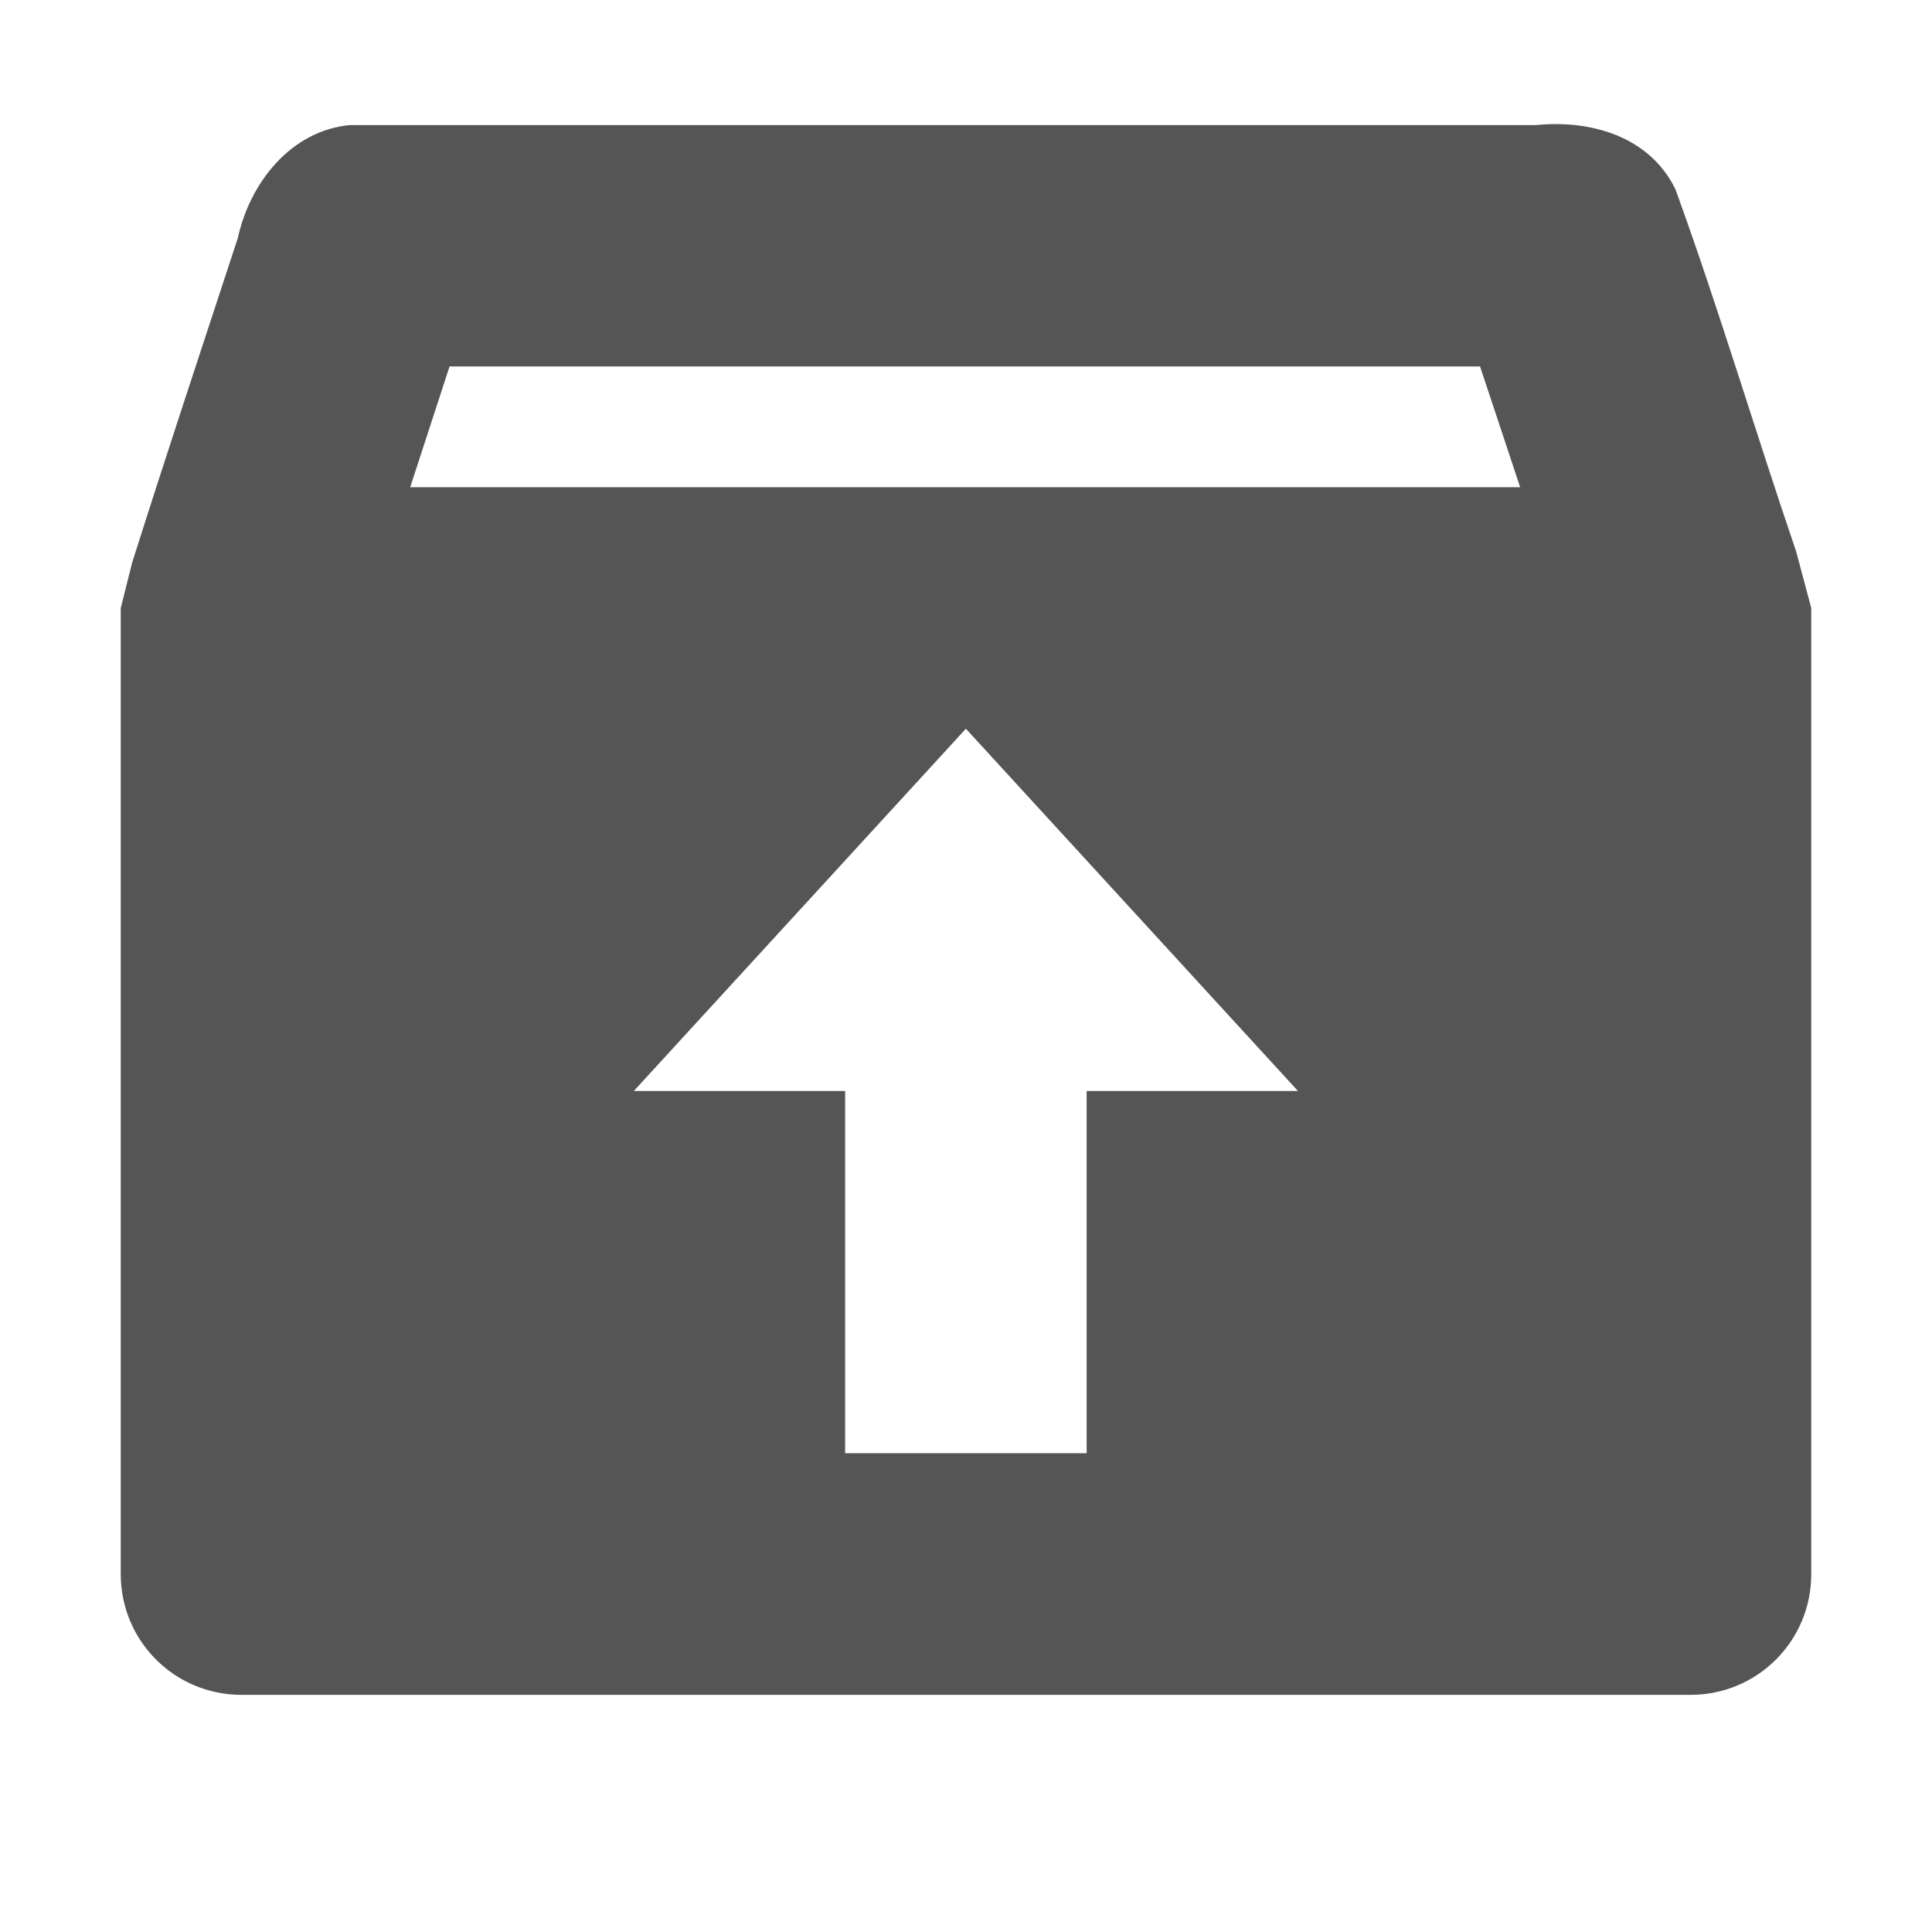
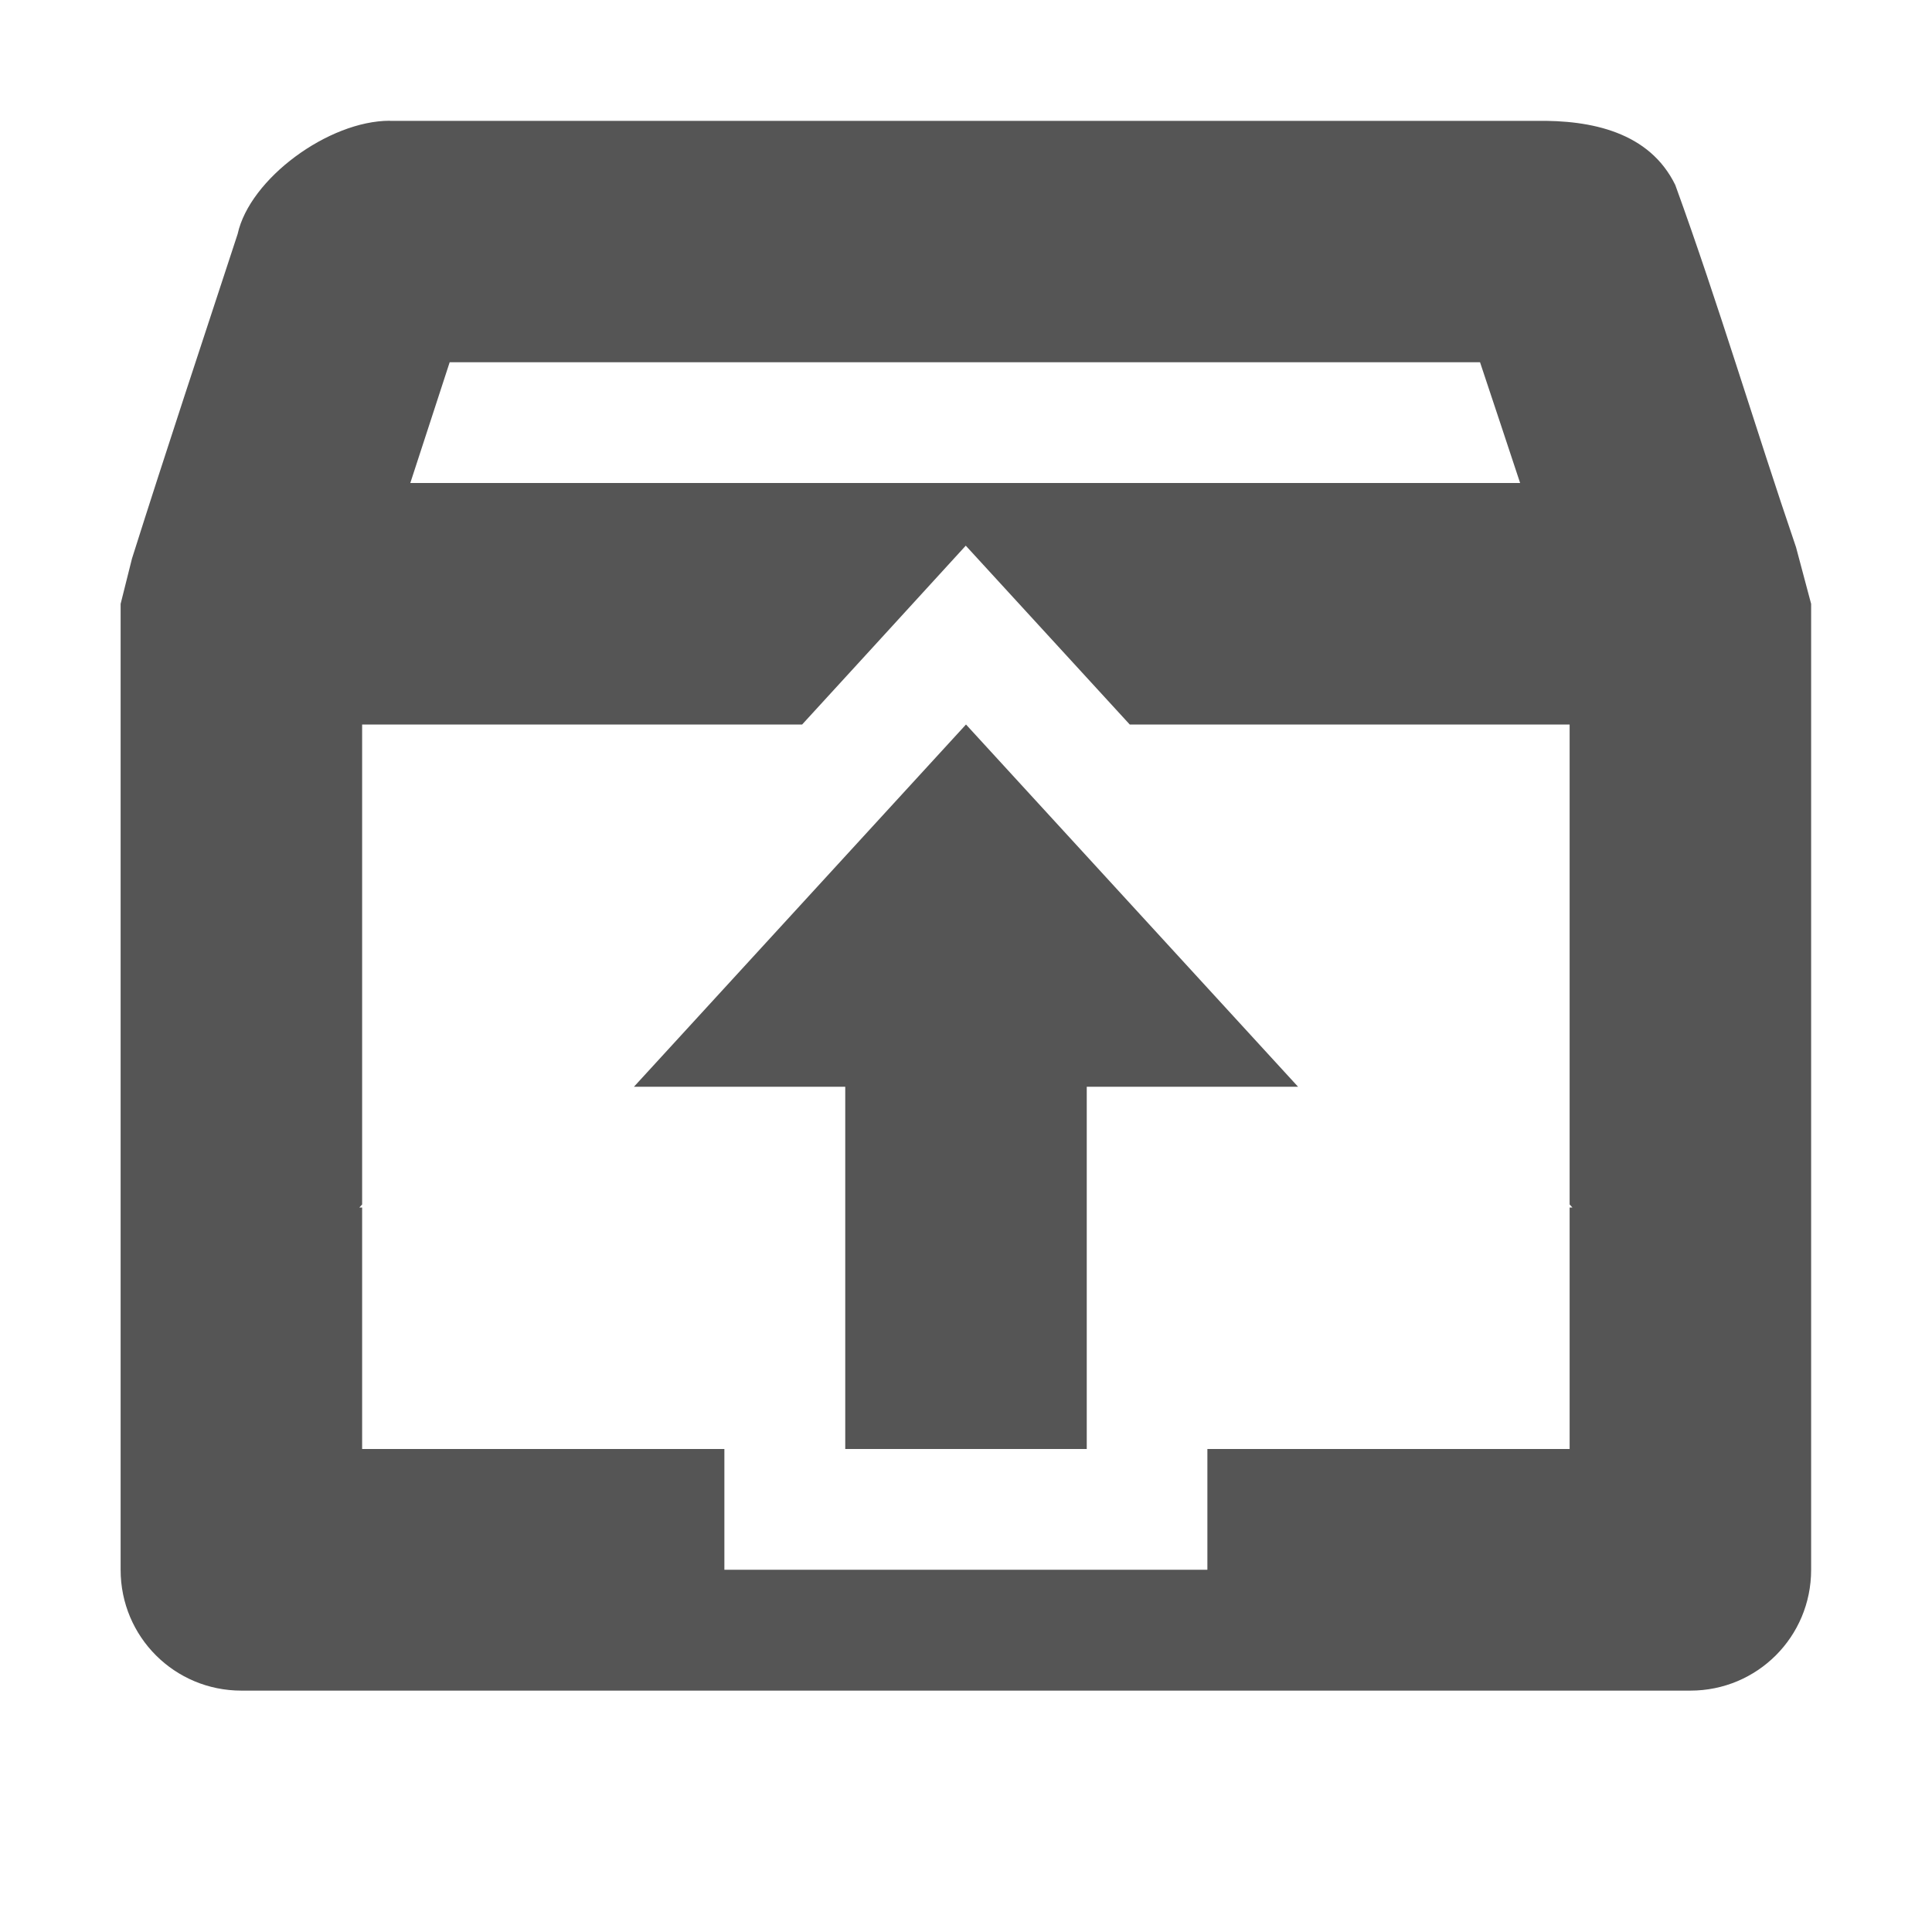
- <svg xmlns="http://www.w3.org/2000/svg" width="16" height="16" viewBox="0 0 16 16">
-   <path style="fill:#555555" d="m2.906 1.035c-0.498 0.043-0.837 0.48-0.937 0.938-0.292 0.891-0.592 1.793-0.875 2.688l-0.094 0.375v8c0 0.554 0.446 1 1 1h12c0.554 0 1-0.446 1-1v-8l-0.125-0.469c-0.338-0.99-0.643-2.018-1-3-0.214-0.438-0.702-0.577-1.156-0.531h-9.813zm0.818 2h8.533c0.108 0.323 0.222 0.668 0.332 1h-9.192c0.109-0.334 0.216-0.664 0.326-1zm4.275 3l2.75 3h-1.75v3h-2v-3h-1.75l2.75-3z" />
+ <svg xmlns="http://www.w3.org/2000/svg" width="16" height="16" version="1.1" viewBox="0 0 16 16">
+   <path d="m3.228 1c-0.507 0-1.16 0.48-1.26 0.938-0.292 0.891-0.592 1.793-0.875 2.688l-0.094 0.375v8c0 0.554 0.446 1 1 1h12c0.554 0 1-0.446 1-1v-8l-0.125-0.469c-0.338-0.99-0.643-2.018-1-3-0.214-0.438-0.694-0.539-1.156-0.531h-9.49zm0.496 2h8.533c0.108 0.323 0.222 0.668 0.332 1h-9.191c0.109-0.334 0.216-0.664 0.326-1zm4.275 1.52 1.357 1.48h3.643v3.975l0.023 0.025h-0.023v2h-3v1h-4v-1h-3v-2h-0.023l0.023-0.025v-3.975h3.644l0.619-0.676 0.736-0.805z" fill="#555555" />
+   <path d="m8 6 2.75 3h-1.75v3h-2v-3h-1.75z" color="#000000" fill="#555555" stroke-width="2" style="-inkscape-stroke:none" />
</svg>
